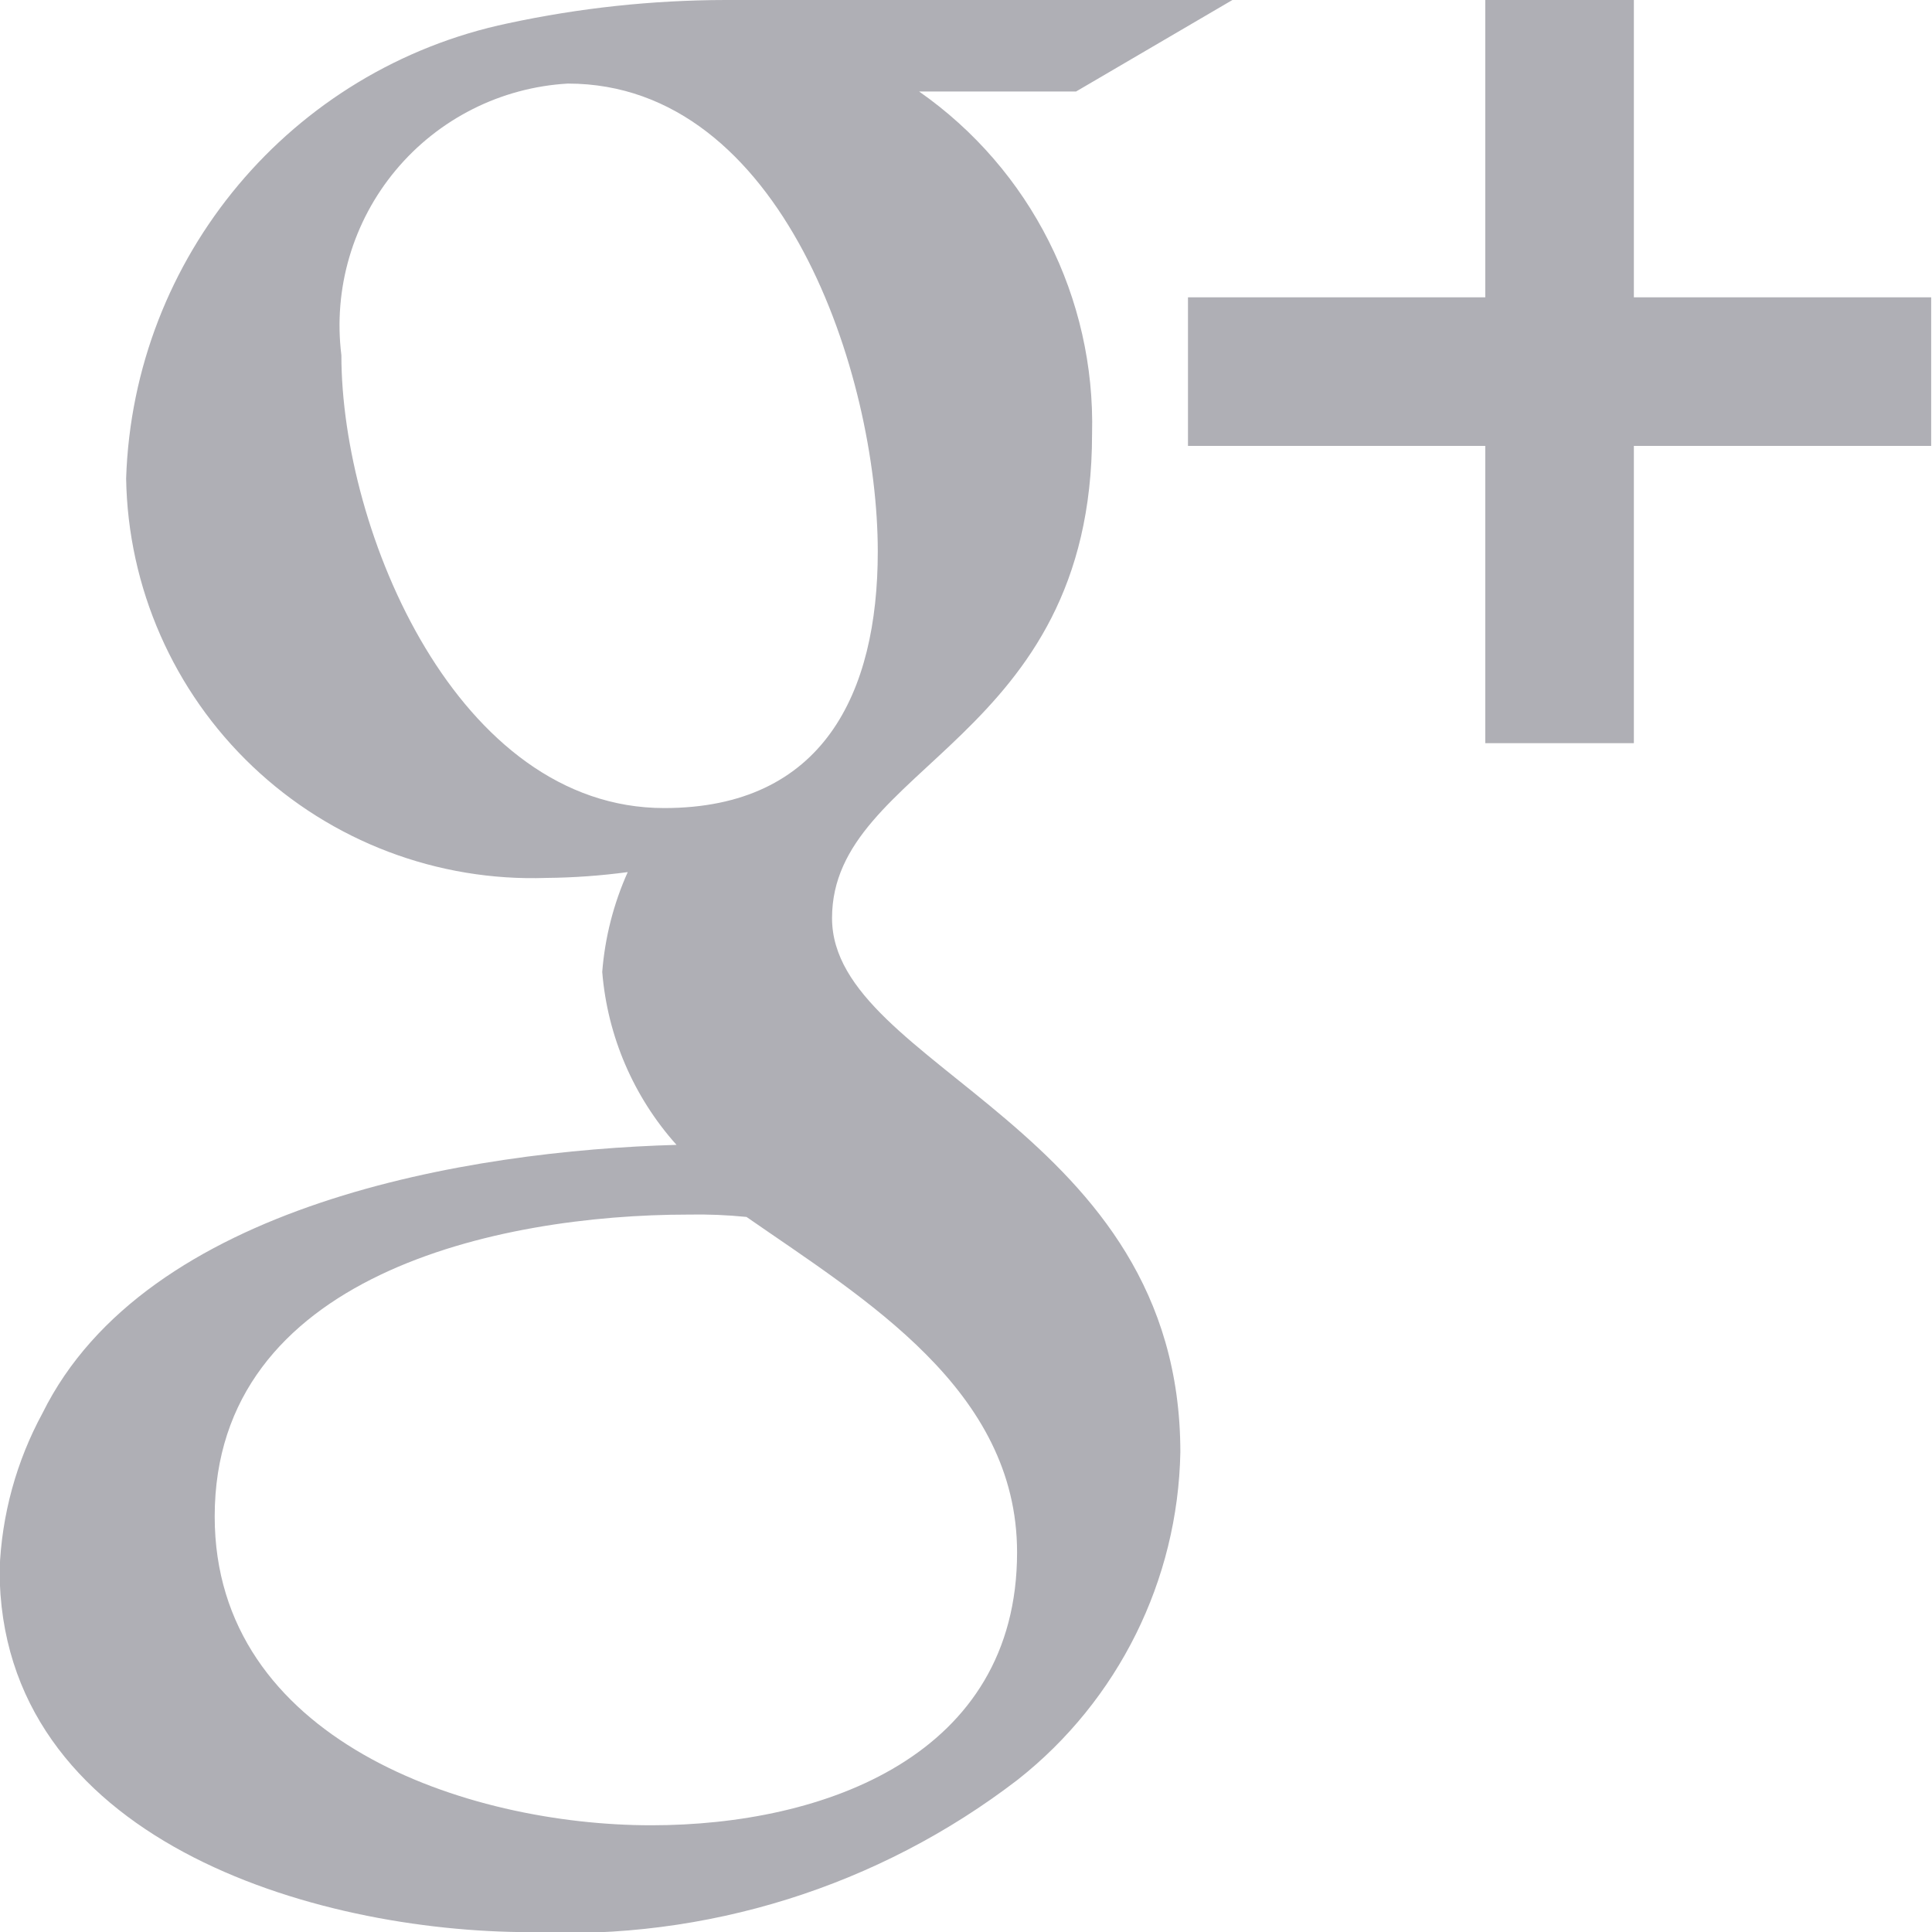
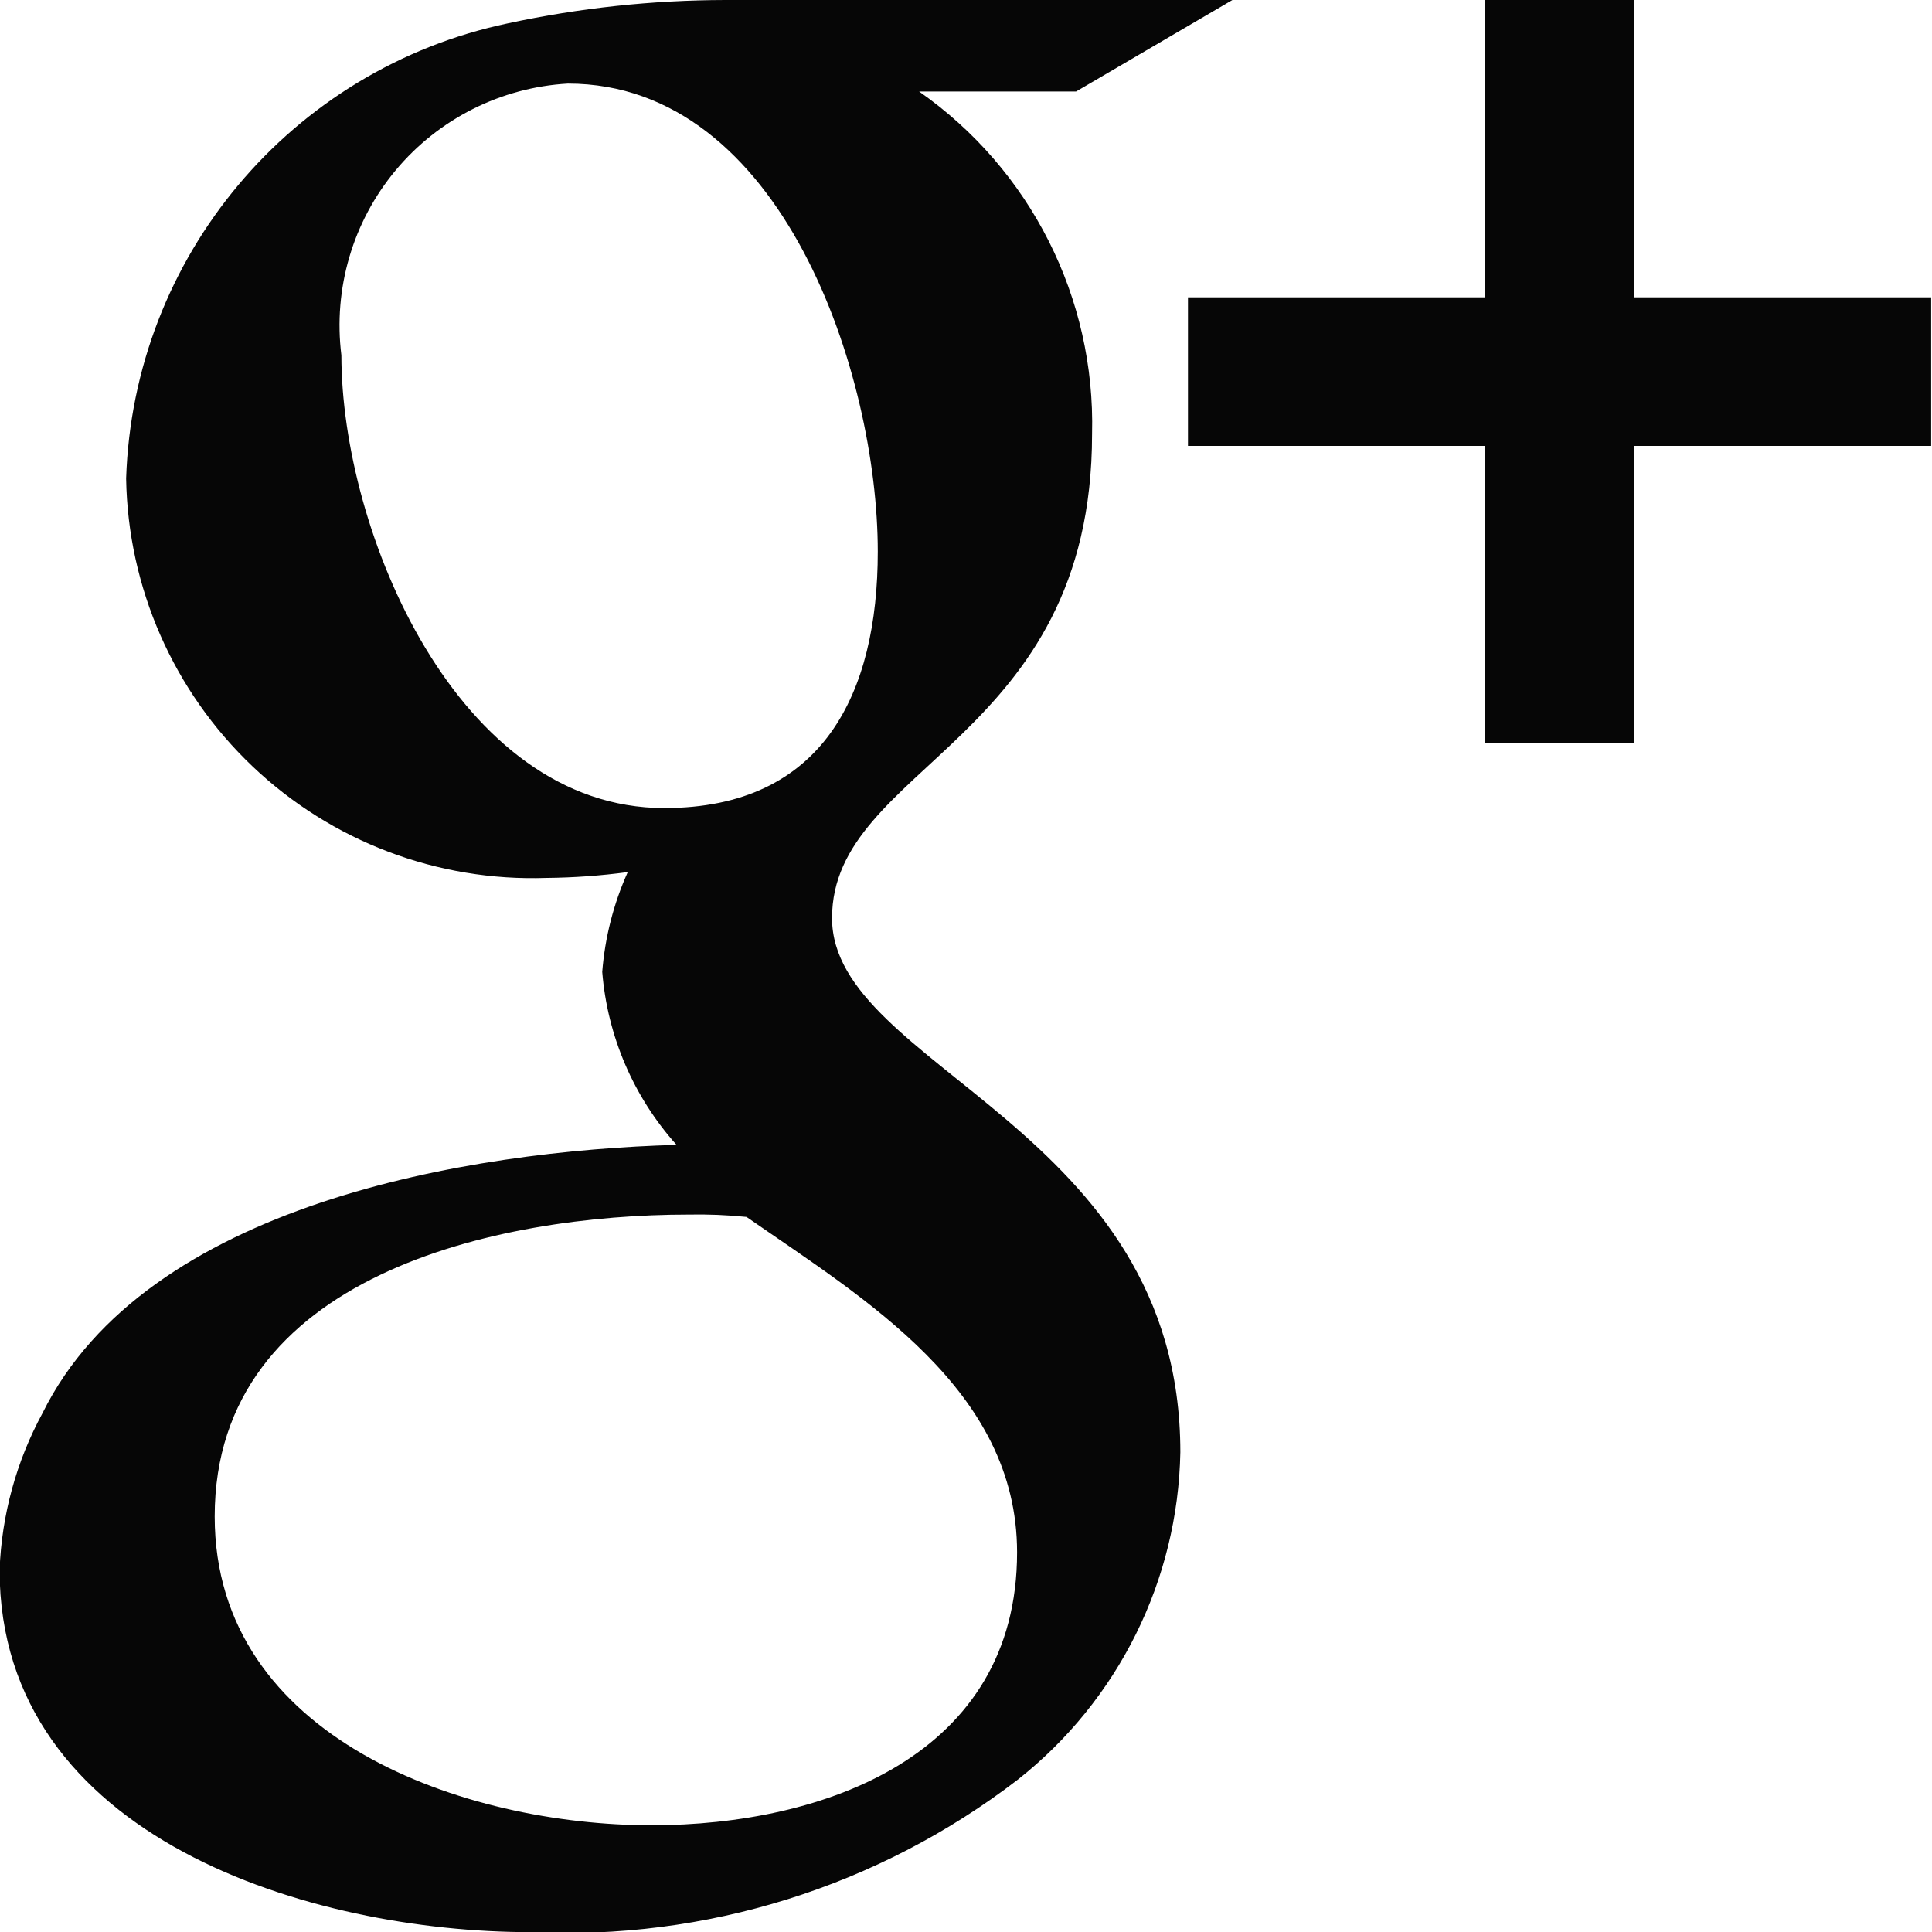
<svg xmlns="http://www.w3.org/2000/svg" width="13.939" height="13.939" viewBox="0 0 13.939 13.939">
-   <path id="google" d="M438.374,29.405c0,1.466-1.391,1.969-2.639,1.969-1.34,0-3.15-.62-3.15-2.228,0-1.743,2.044-2.178,3.418-2.178a3.472,3.472,0,0,1,.419.017C437.277,27.579,438.374,28.232,438.374,29.405Zm-1.005-7.221c0,1.022-.394,1.851-1.541,1.851-1.491,0-2.329-1.994-2.329-3.267a1.747,1.747,0,0,1,1.634-1.96C436.682,18.808,437.369,20.911,437.369,22.184Zm-1.1-3.979a7.525,7.525,0,0,0-1.567.168,3.471,3.471,0,0,0-2.756,3.284,2.932,2.932,0,0,0,3.033,2.882,4.739,4.739,0,0,0,.586-.042,2.176,2.176,0,0,0-.184.72,2.128,2.128,0,0,0,.536,1.248c-1.5.042-3.828.427-4.574,1.935a2.571,2.571,0,0,0-.31,1.131c0,1.944,2.262,2.614,3.828,2.614a5.345,5.345,0,0,0,3.518-1.1,3.082,3.082,0,0,0,1.173-2.362c0-2.346-2.513-2.773-2.513-3.854,0-1.106,1.876-1.273,1.876-3.493a2.924,2.924,0,0,0-1.248-2.471H438.8l1.131-.662Zm8.7,2.145h-2.145V18.2h-1.072V20.35h-2.145v1.072h2.145v2.145h1.072V21.422h2.145Z" transform="translate(-431.036 -18.205)" fill="#afafb5" />
+   <path id="google" d="M438.374,29.405c0,1.466-1.391,1.969-2.639,1.969-1.34,0-3.15-.62-3.15-2.228,0-1.743,2.044-2.178,3.418-2.178a3.472,3.472,0,0,1,.419.017C437.277,27.579,438.374,28.232,438.374,29.405Zm-1.005-7.221c0,1.022-.394,1.851-1.541,1.851-1.491,0-2.329-1.994-2.329-3.267a1.747,1.747,0,0,1,1.634-1.96C436.682,18.808,437.369,20.911,437.369,22.184Zm-1.1-3.979a7.525,7.525,0,0,0-1.567.168,3.471,3.471,0,0,0-2.756,3.284,2.932,2.932,0,0,0,3.033,2.882,4.739,4.739,0,0,0,.586-.042,2.176,2.176,0,0,0-.184.72,2.128,2.128,0,0,0,.536,1.248c-1.5.042-3.828.427-4.574,1.935a2.571,2.571,0,0,0-.31,1.131c0,1.944,2.262,2.614,3.828,2.614a5.345,5.345,0,0,0,3.518-1.1,3.082,3.082,0,0,0,1.173-2.362c0-2.346-2.513-2.773-2.513-3.854,0-1.106,1.876-1.273,1.876-3.493a2.924,2.924,0,0,0-1.248-2.471H438.8l1.131-.662Zm8.7,2.145h-2.145V18.2h-1.072V20.35h-2.145v1.072h2.145v2.145h1.072V21.422h2.145Z" transform="translate(-431.036 -18.205)" fill="#060606" />
</svg>
